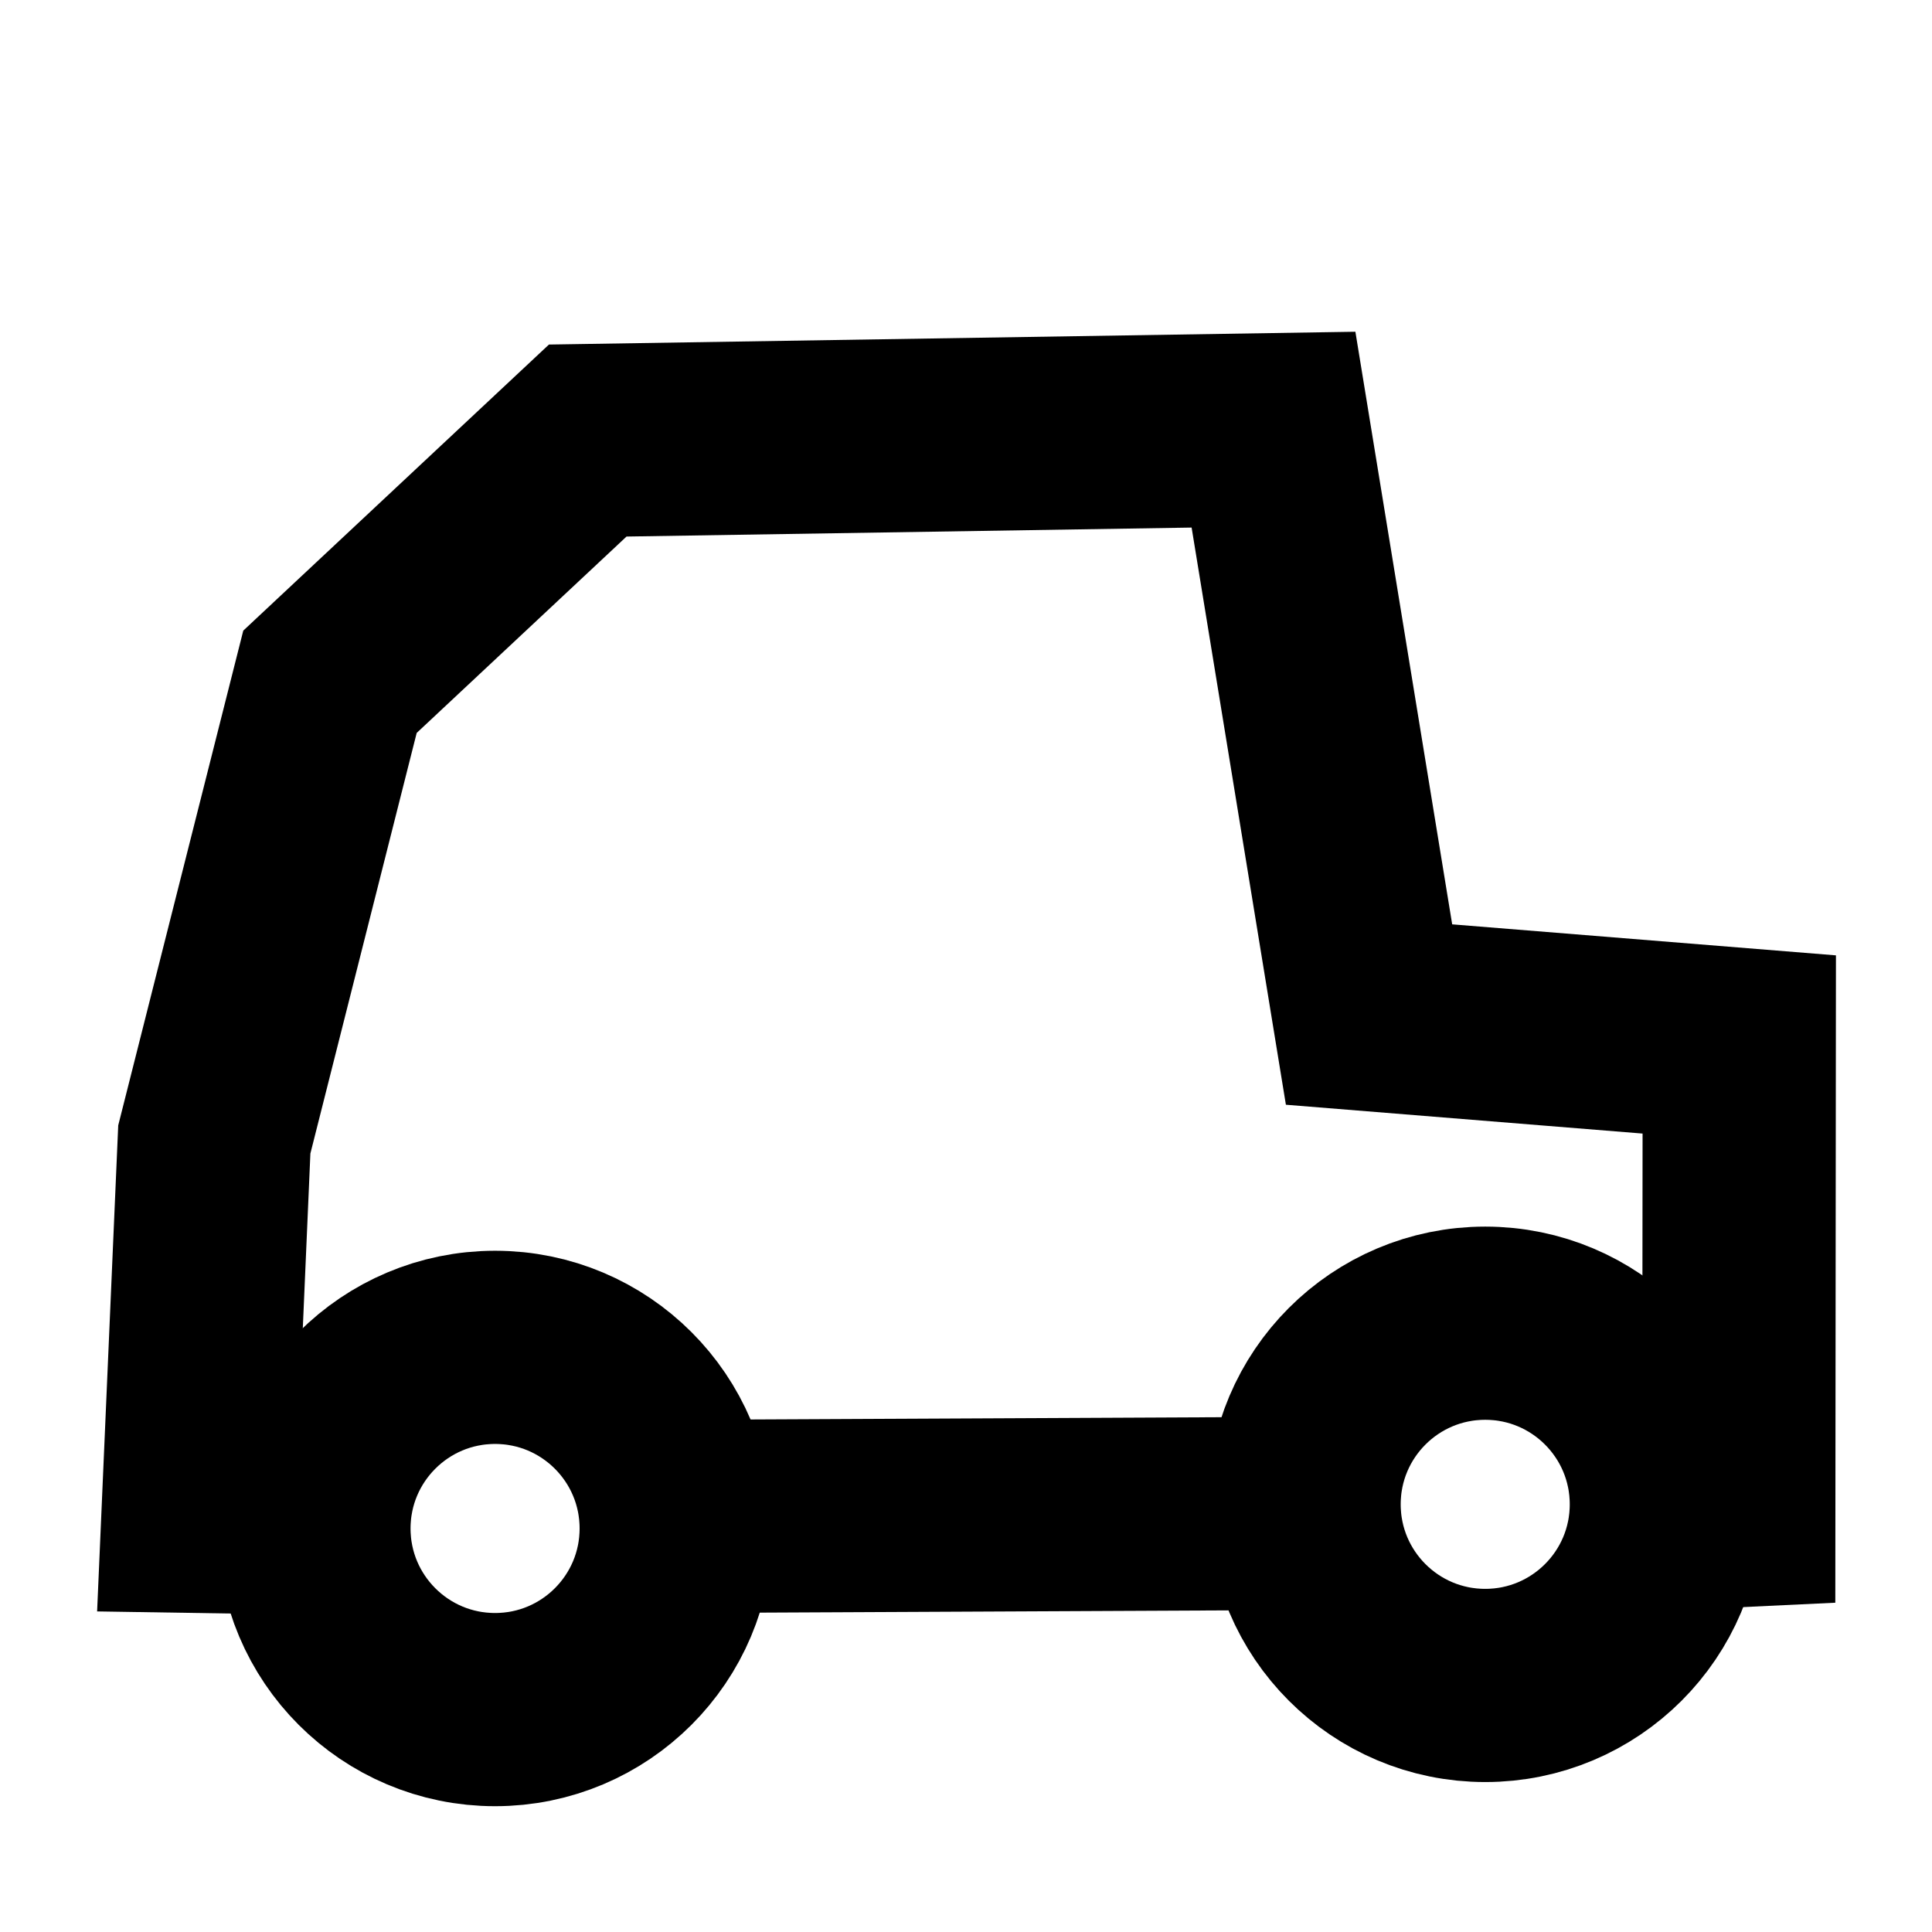
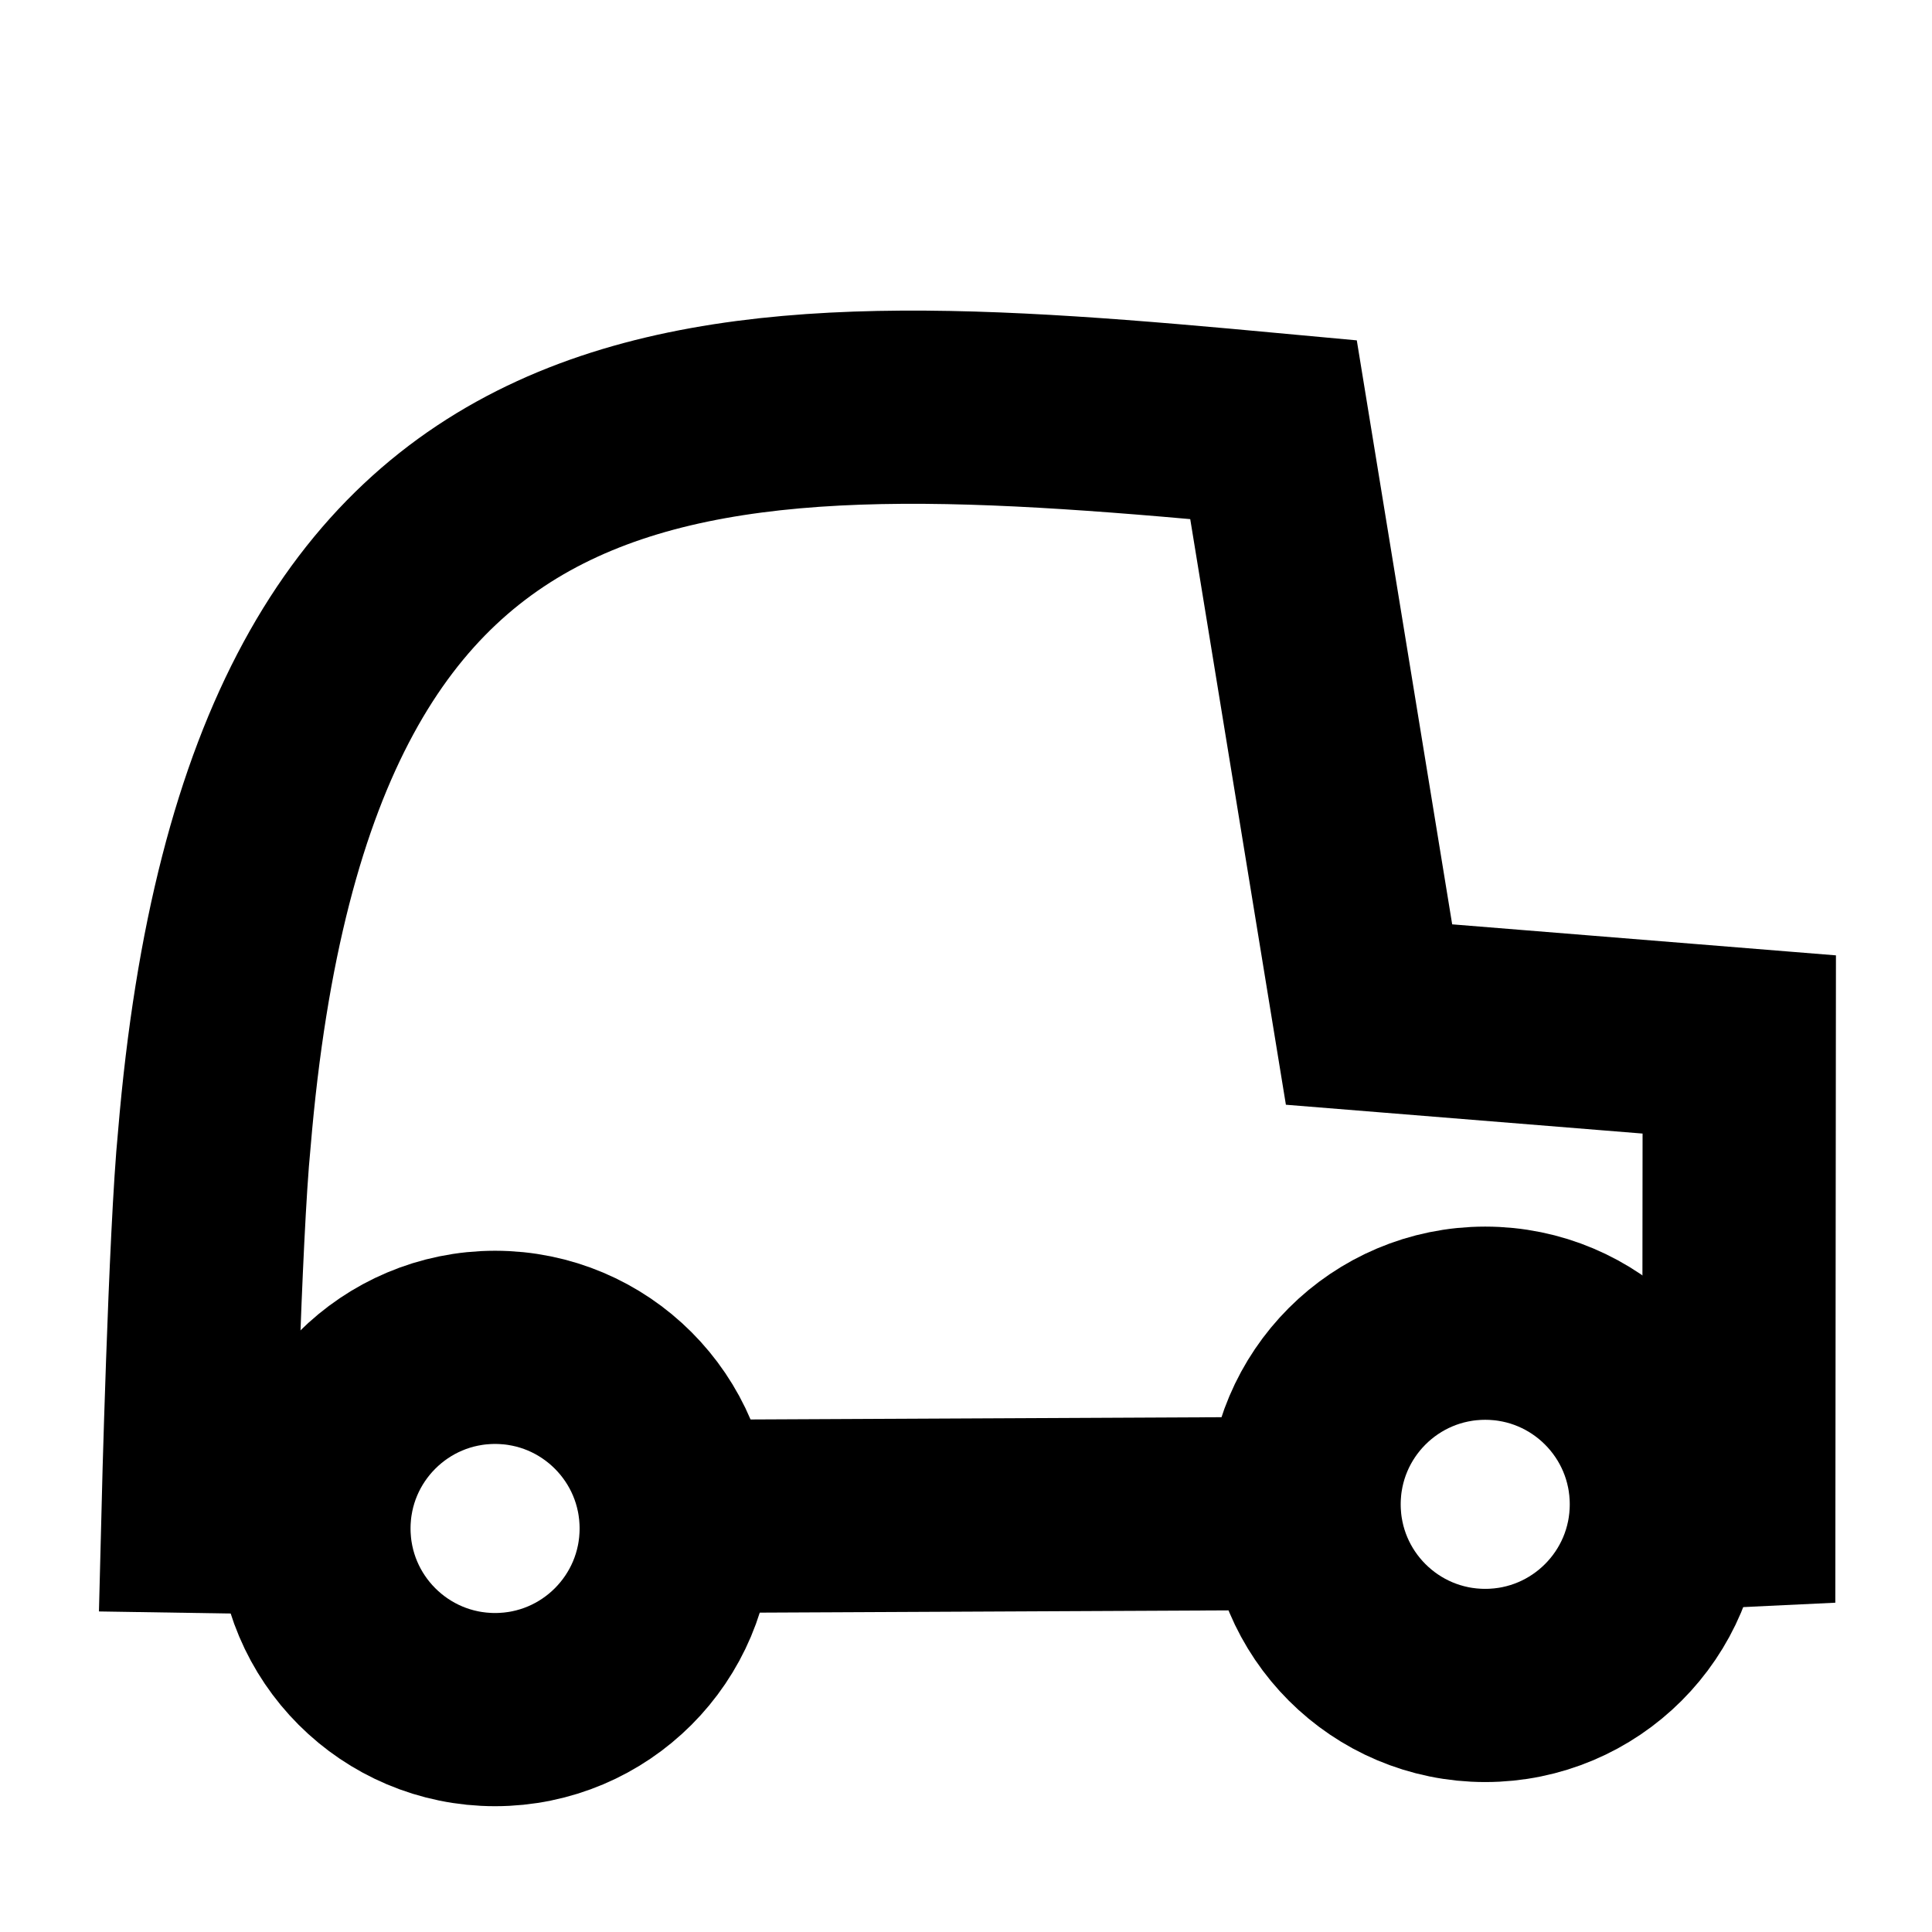
<svg xmlns="http://www.w3.org/2000/svg" id="oakd_lineicons" viewBox="0 0 80 80">
  <defs>
    <style>.cls-1{fill:none;stroke:#000;stroke-miterlimit:10;stroke-width:8px;}</style>
  </defs>
  <circle class="cls-1" cx="20.5" cy="63.291" r="7.5" />
  <circle class="cls-1" cx="61.5" cy="62.291" r="7.5" />
-   <polyline class="cls-1" points="68.441 62.719 72 62.55 72.019 43.249 56.689 42.01 52.733 17.791 24.337 18.242 13.664 28.231 8.874 47.182 8.196 62.791 13 62.867" />
+   <path class="cls-1" d="M68.441,62.719l3.559-.169.019-19.301-15.33-1.239-3.956-24.219c-23.347-2.163-41.118-3.296-43.859,29.391-.387,3.887-.678,15.609-.678,15.609l4.804.076" />
  <line class="cls-1" x1="27.999" y1="62.791" x2="56" y2="62.658" />
</svg>
